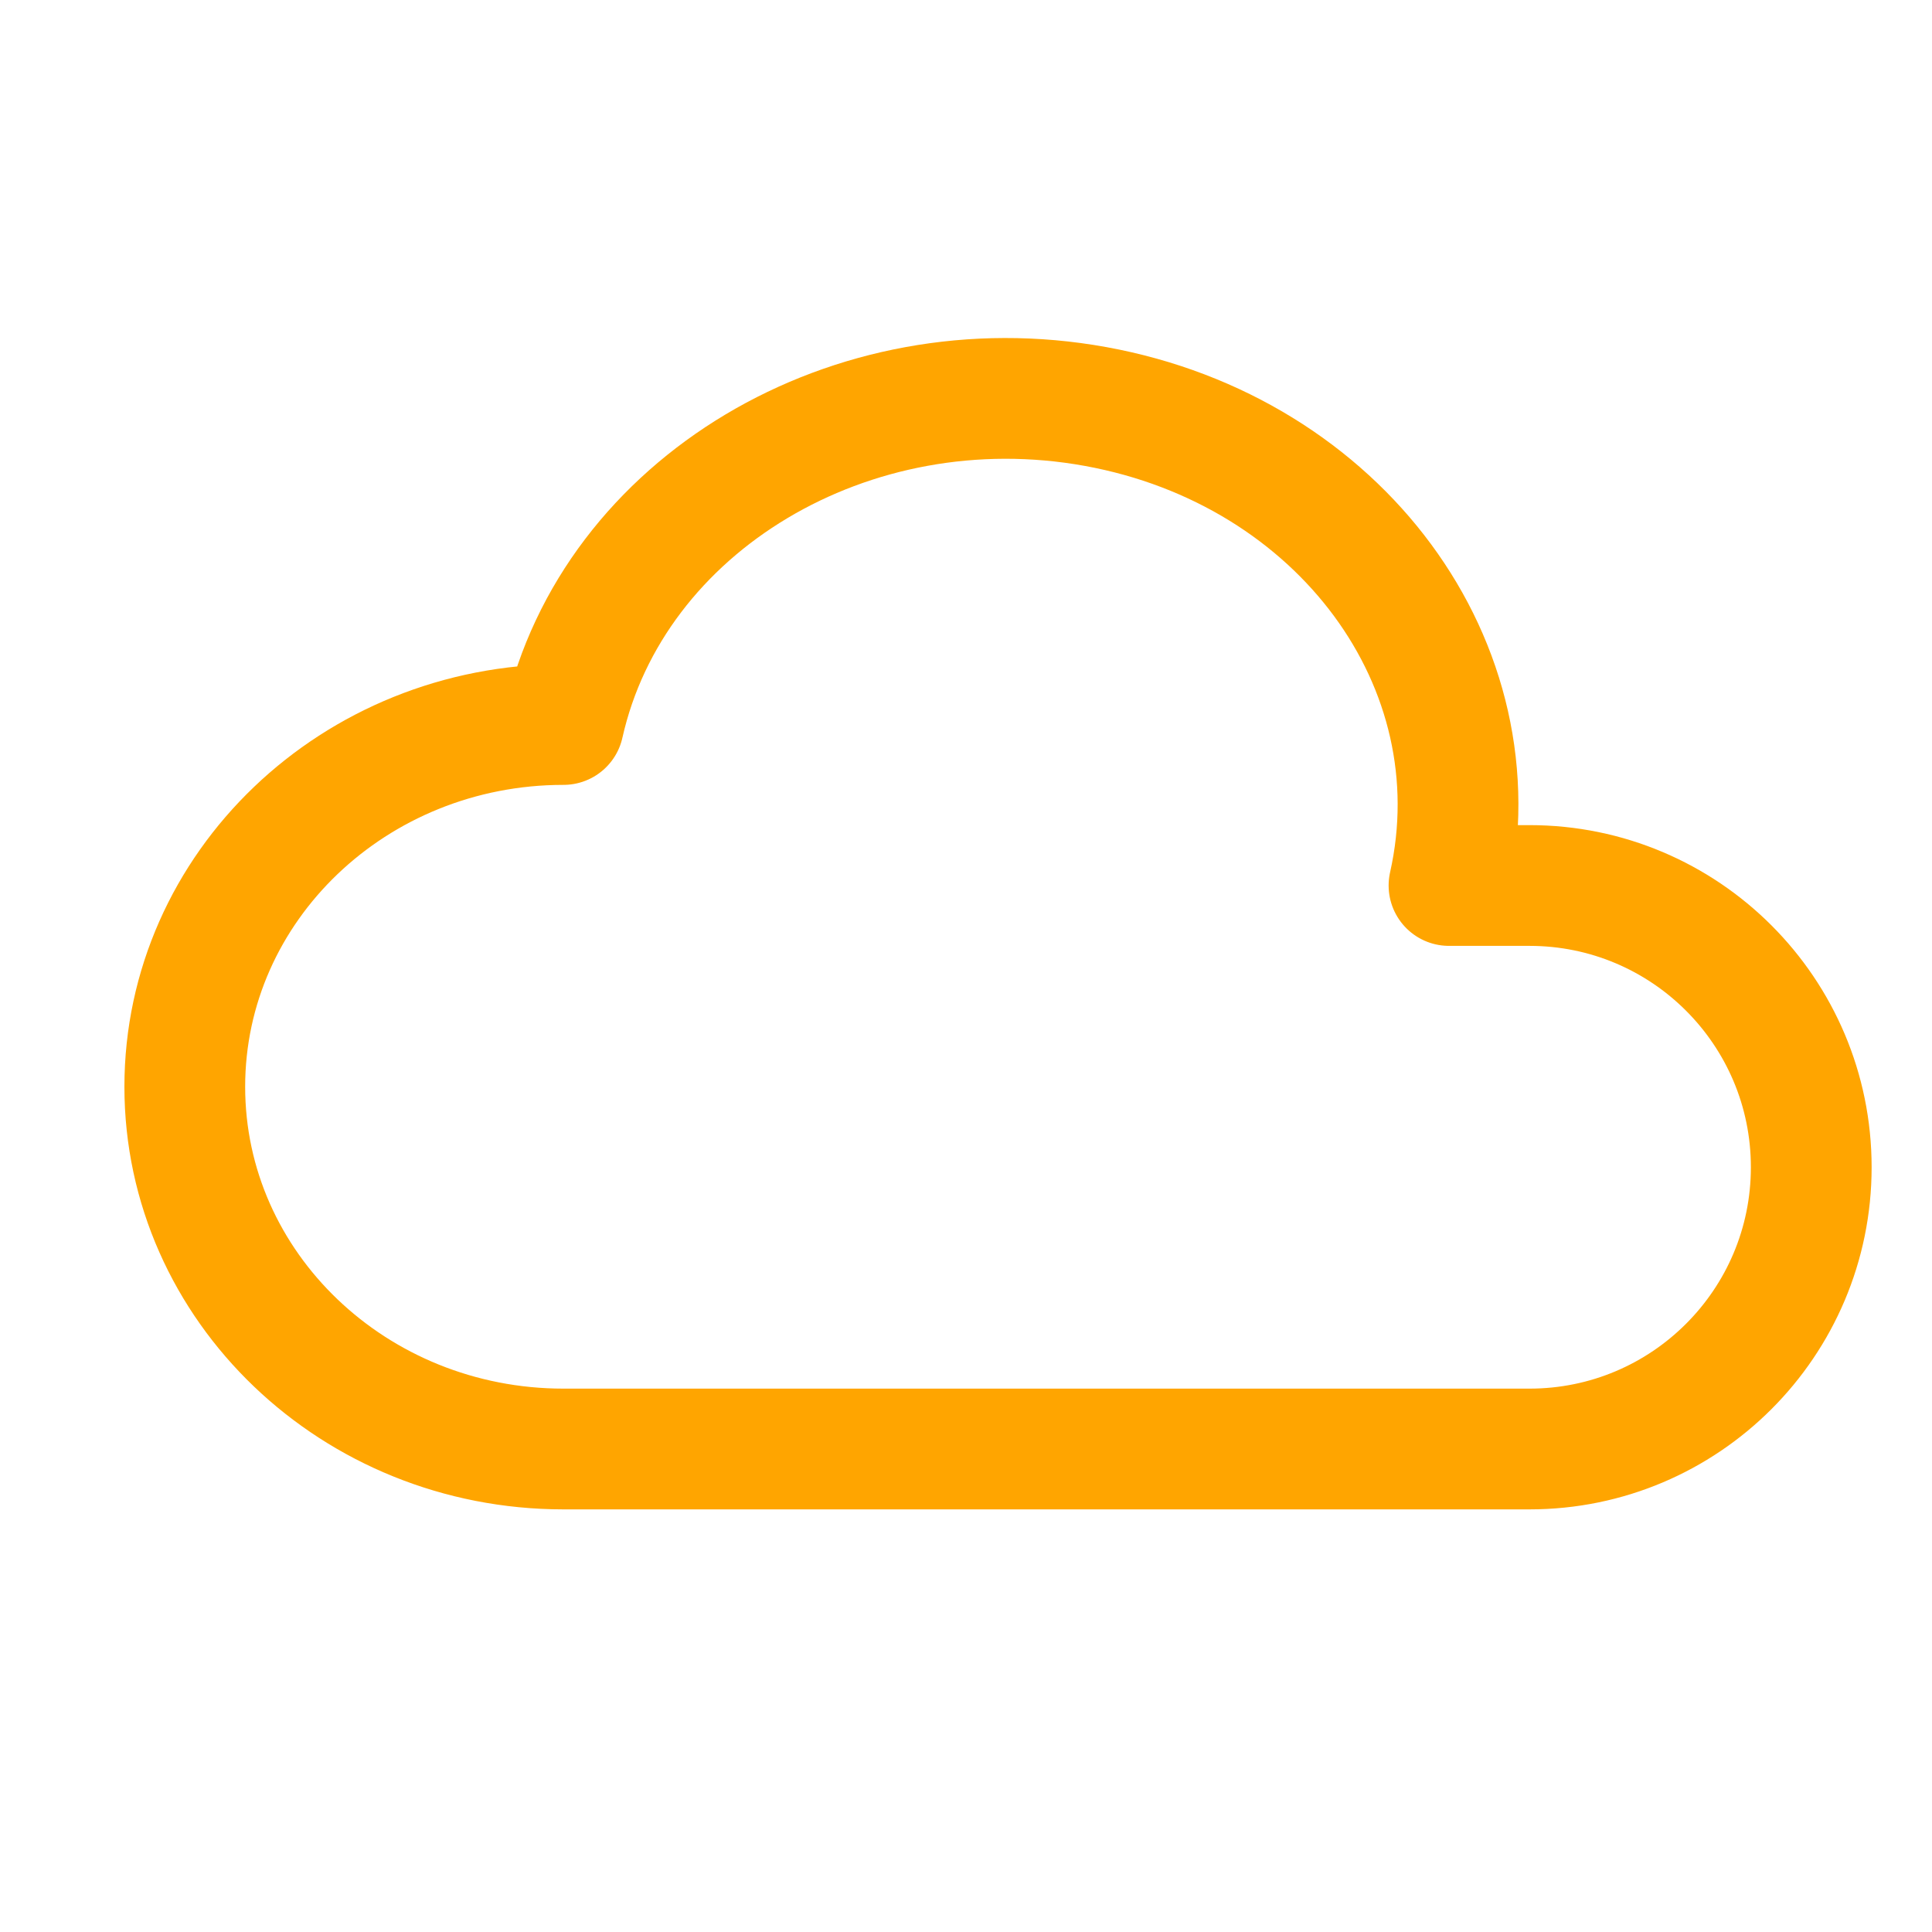
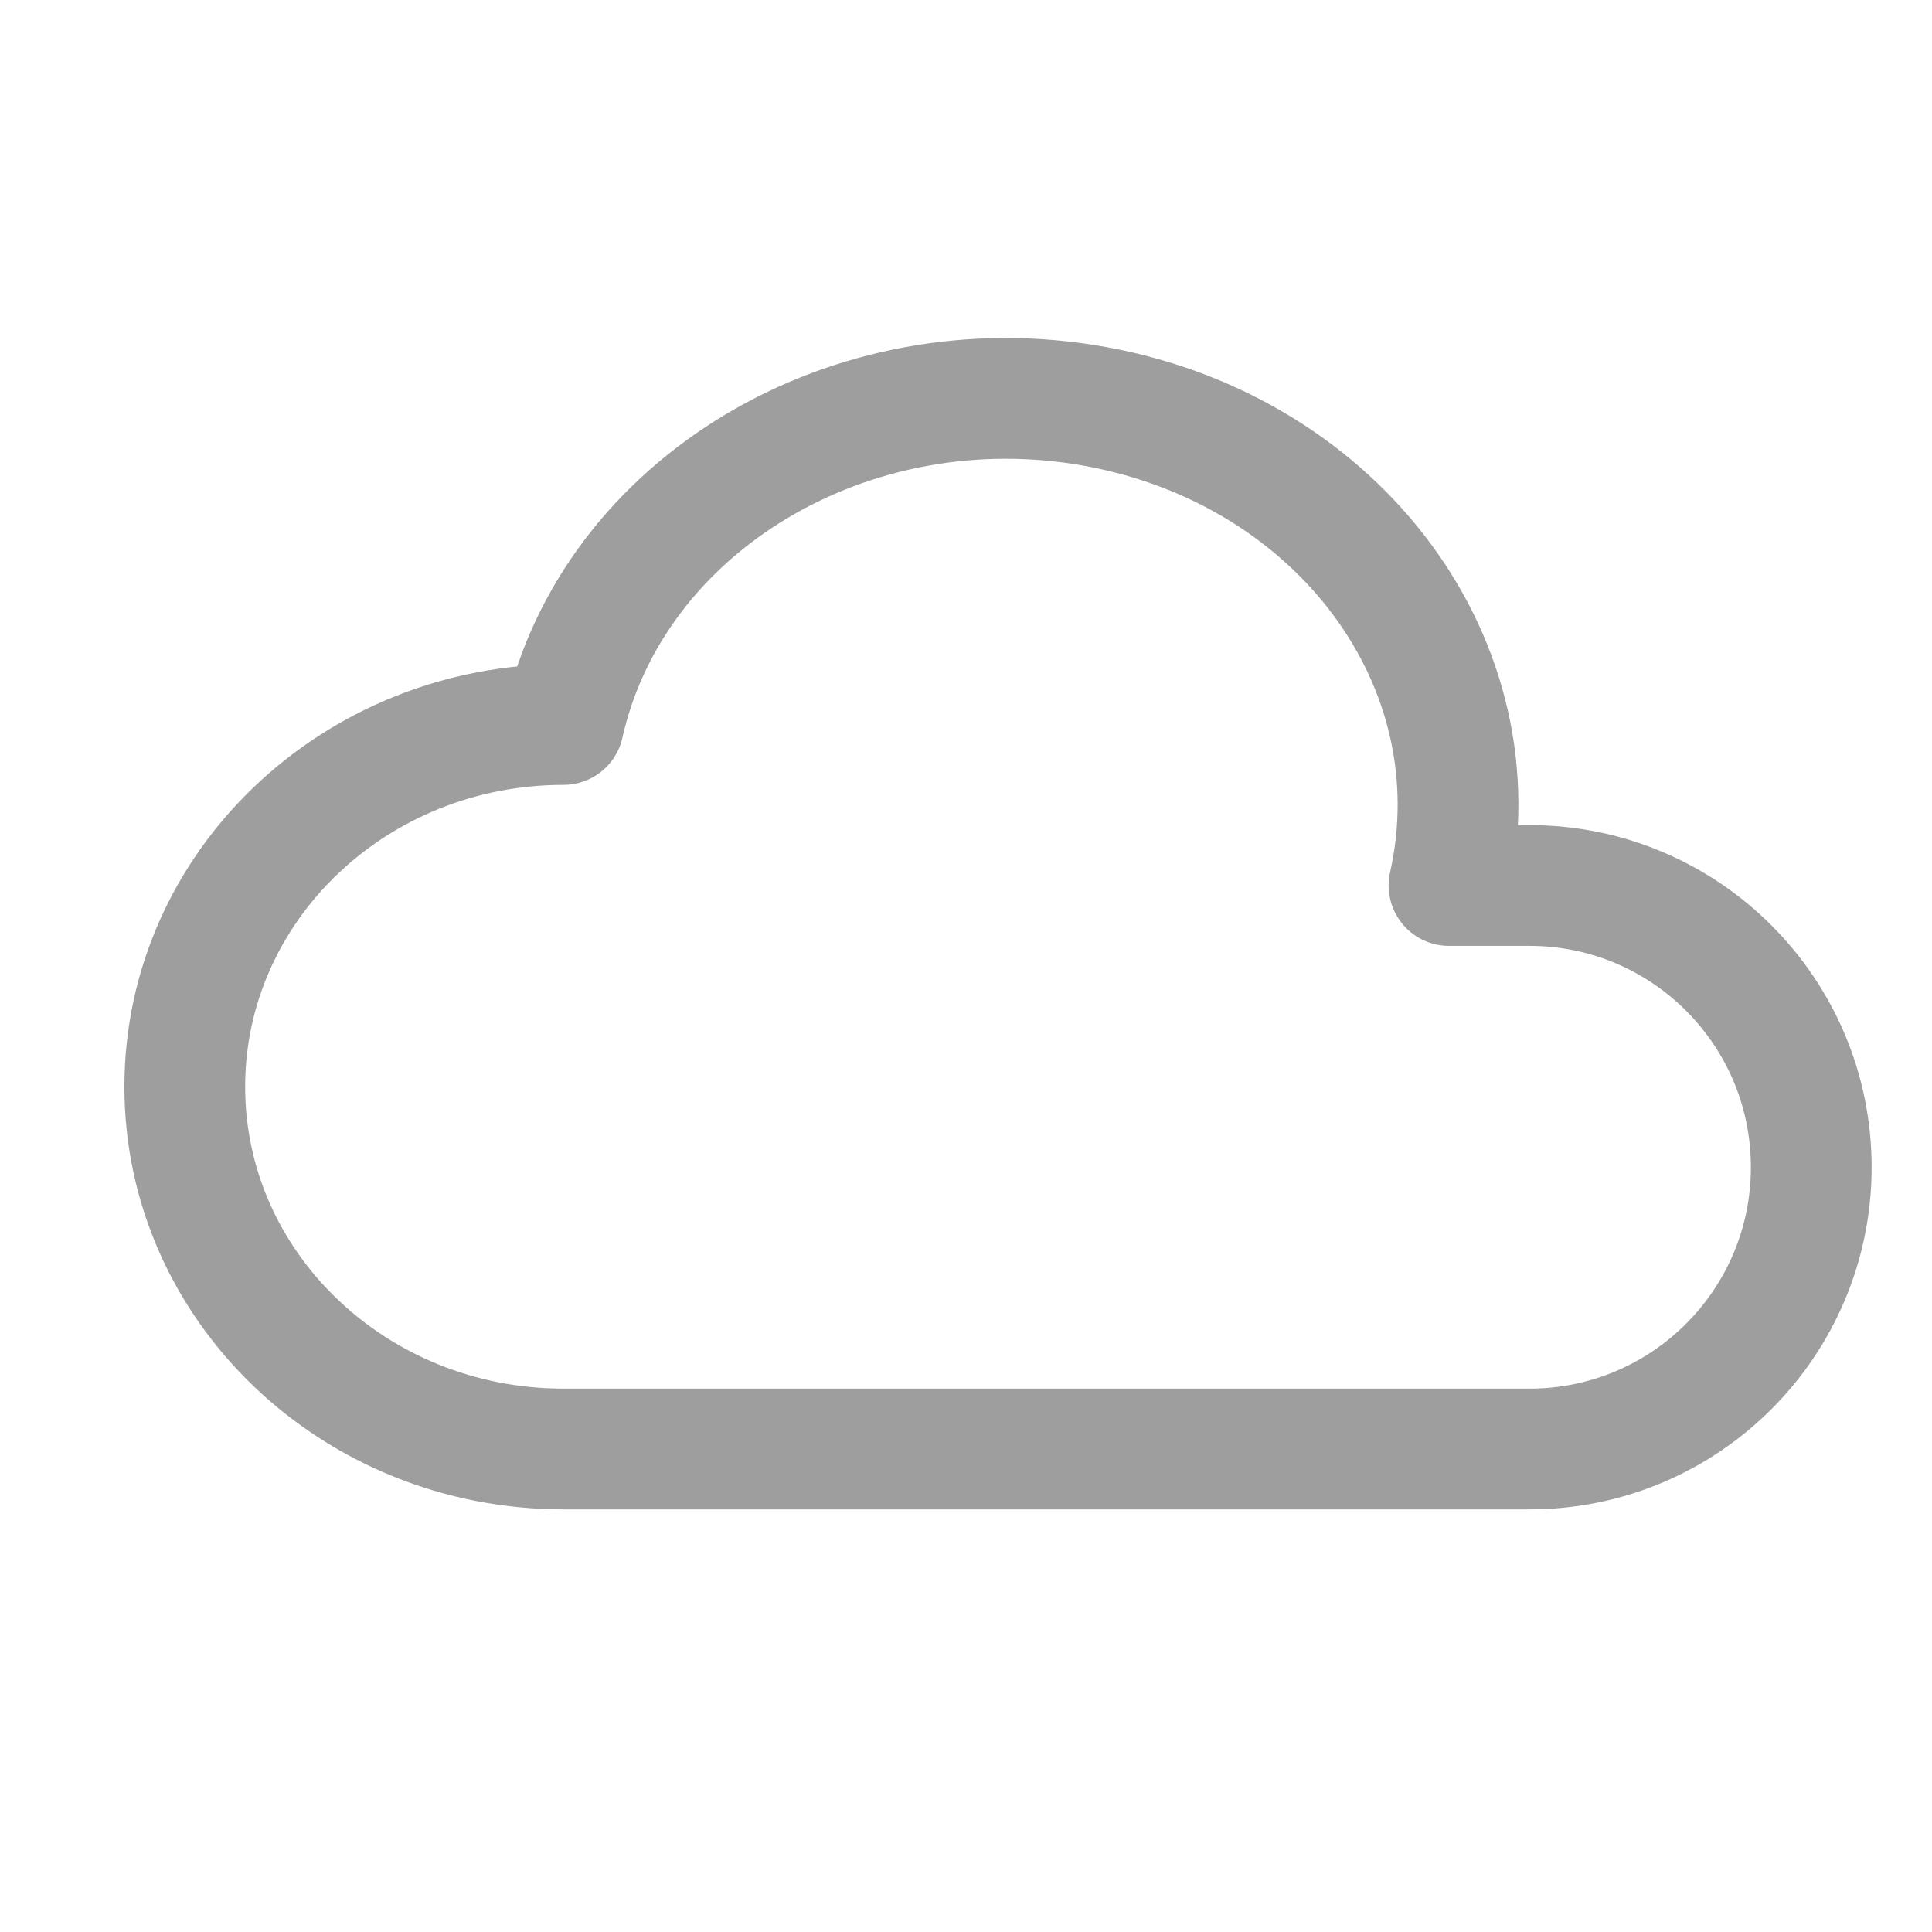
- <svg xmlns="http://www.w3.org/2000/svg" class="icon icon-tabler icon-tabler-cloud" width="88" height="88" viewBox="0 0 24 24" stroke-width="1.5" stroke="#ffa500" fill="none" stroke-linecap="round" stroke-linejoin="round">
+ <svg xmlns="http://www.w3.org/2000/svg" class="icon icon-tabler icon-tabler-cloud" width="88" height="88" viewBox="0 0 24 24" stroke-width="1.5" stroke="#9e9e9e" fill="none" stroke-linecap="round" stroke-linejoin="round">
  <path stroke="none" d="M0 0h24v24H0z" fill="none" />
  <path d="M7 18a4.6 4.4 0 0 1 0 -9a5 4.5 0 0 1 11 2h1a3.5 3.5 0 0 1 0 7h-12" />
</svg>
